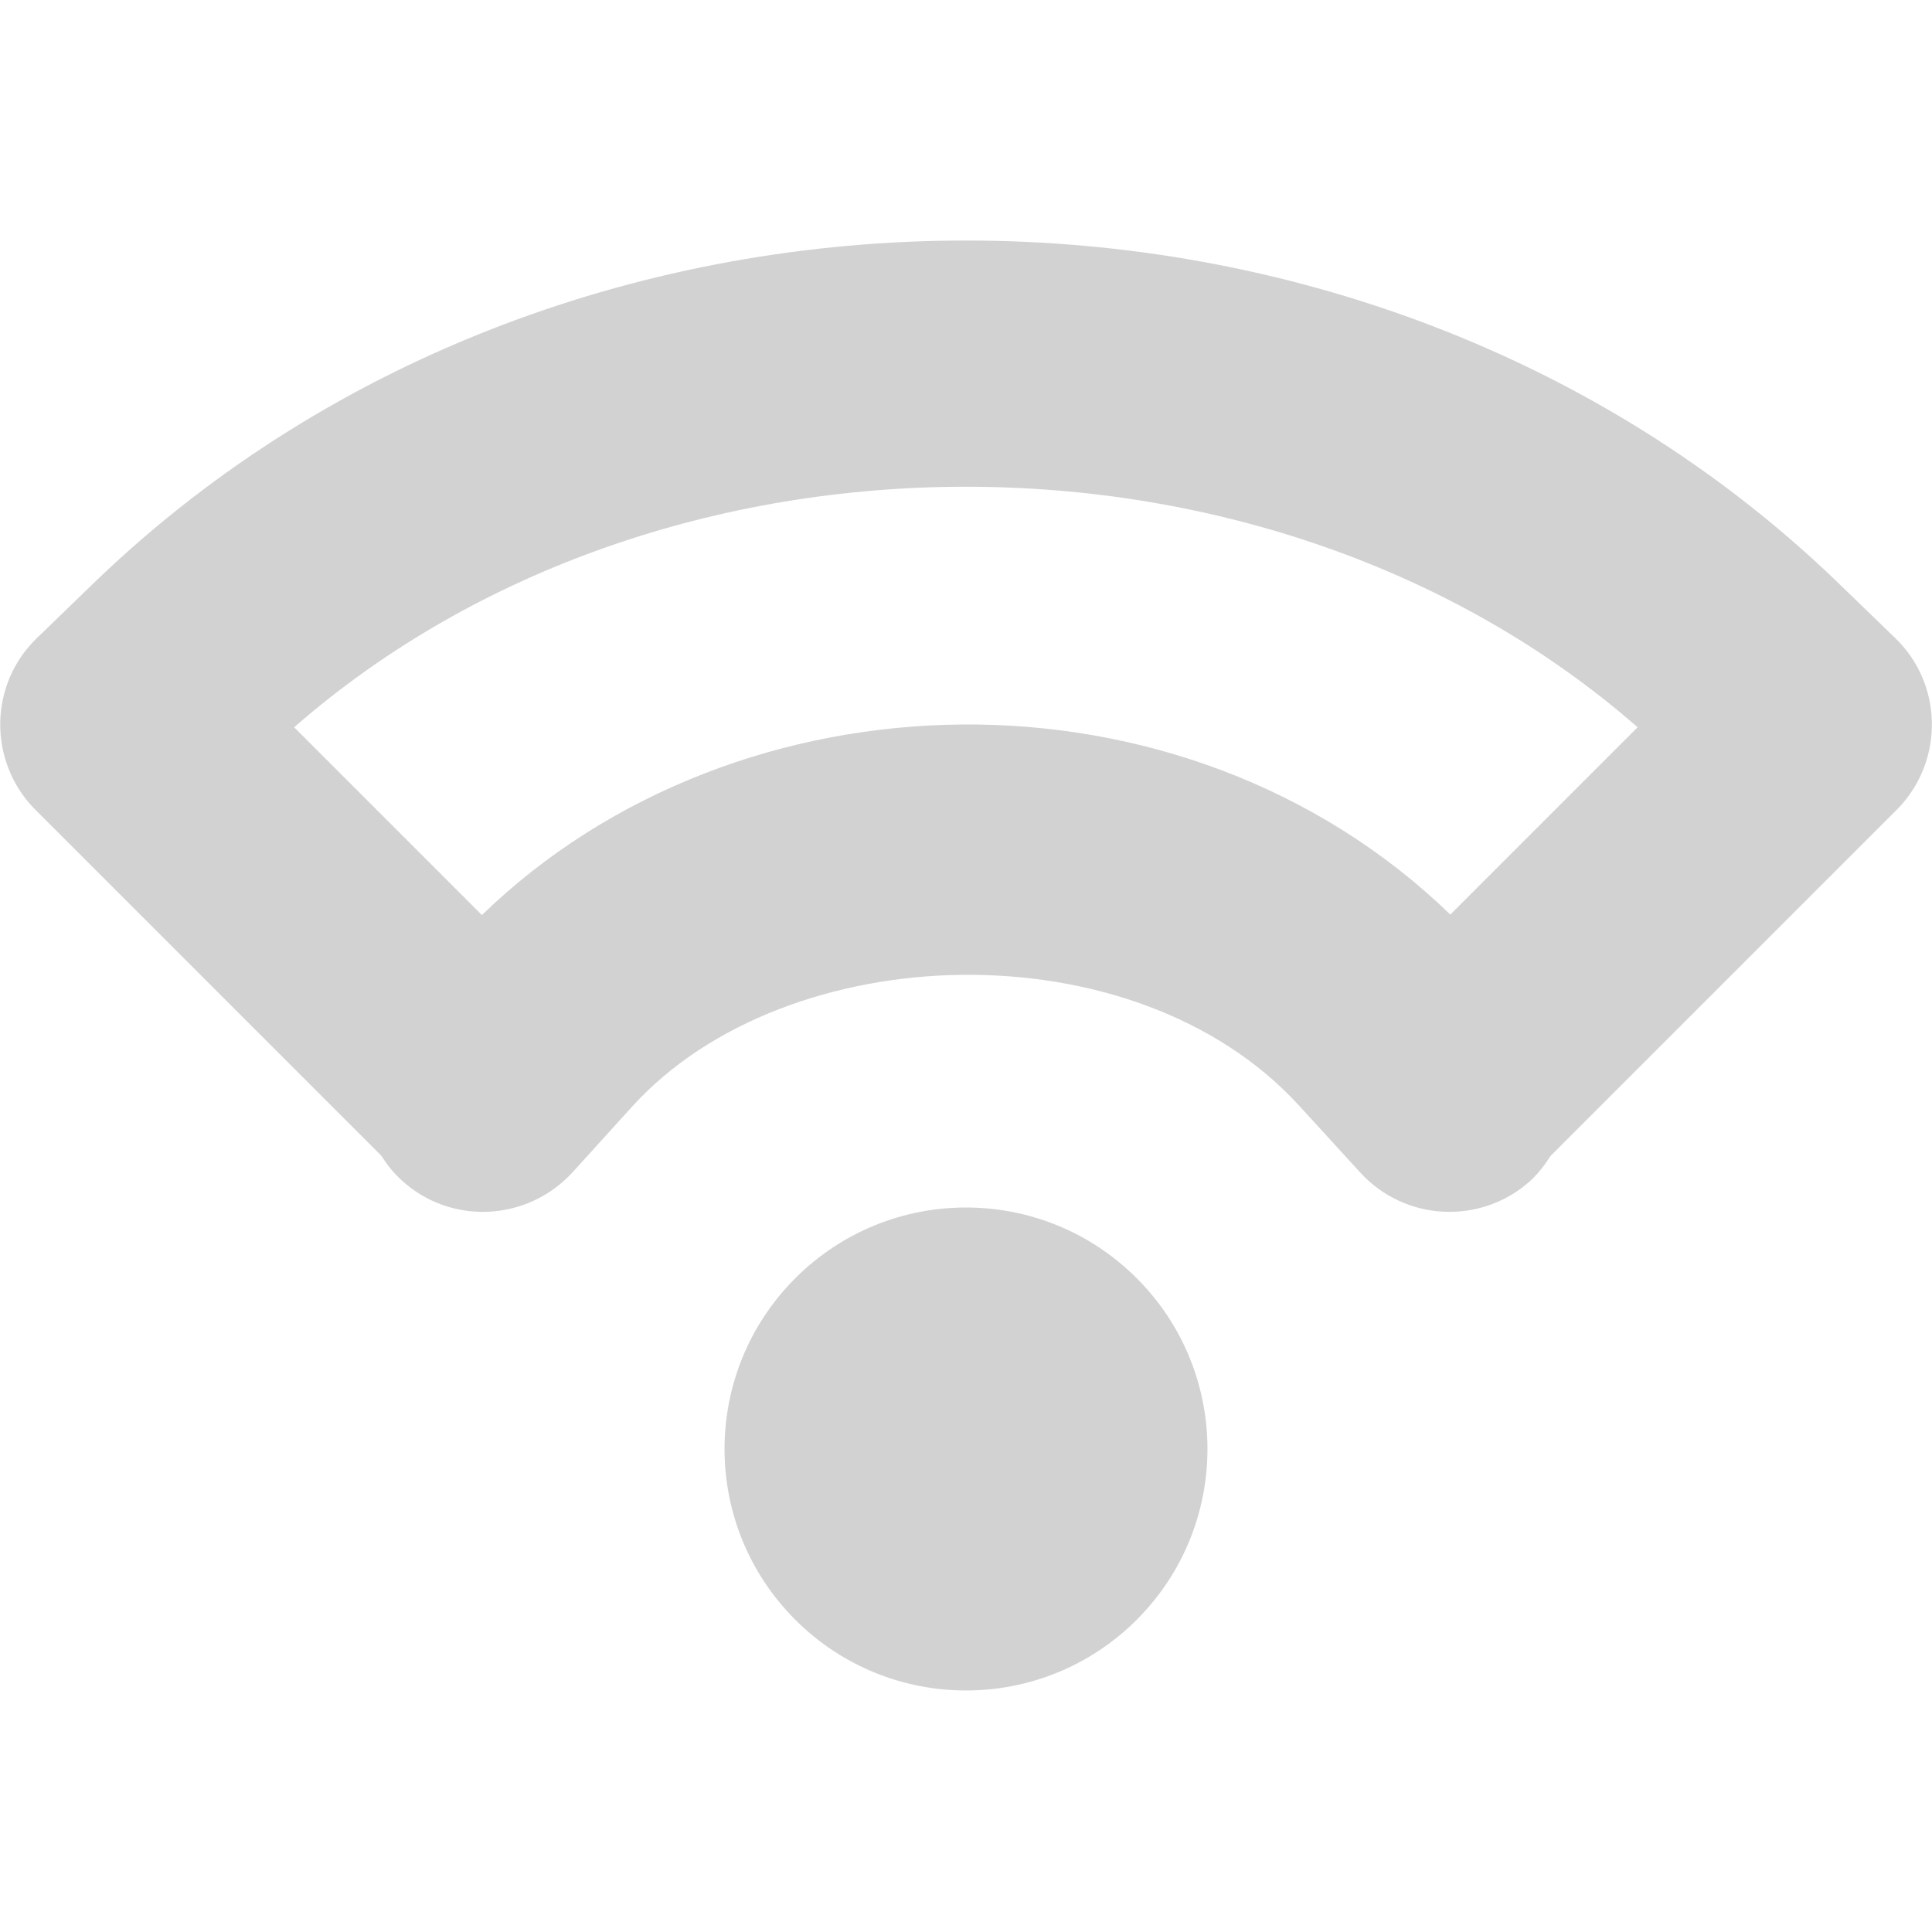
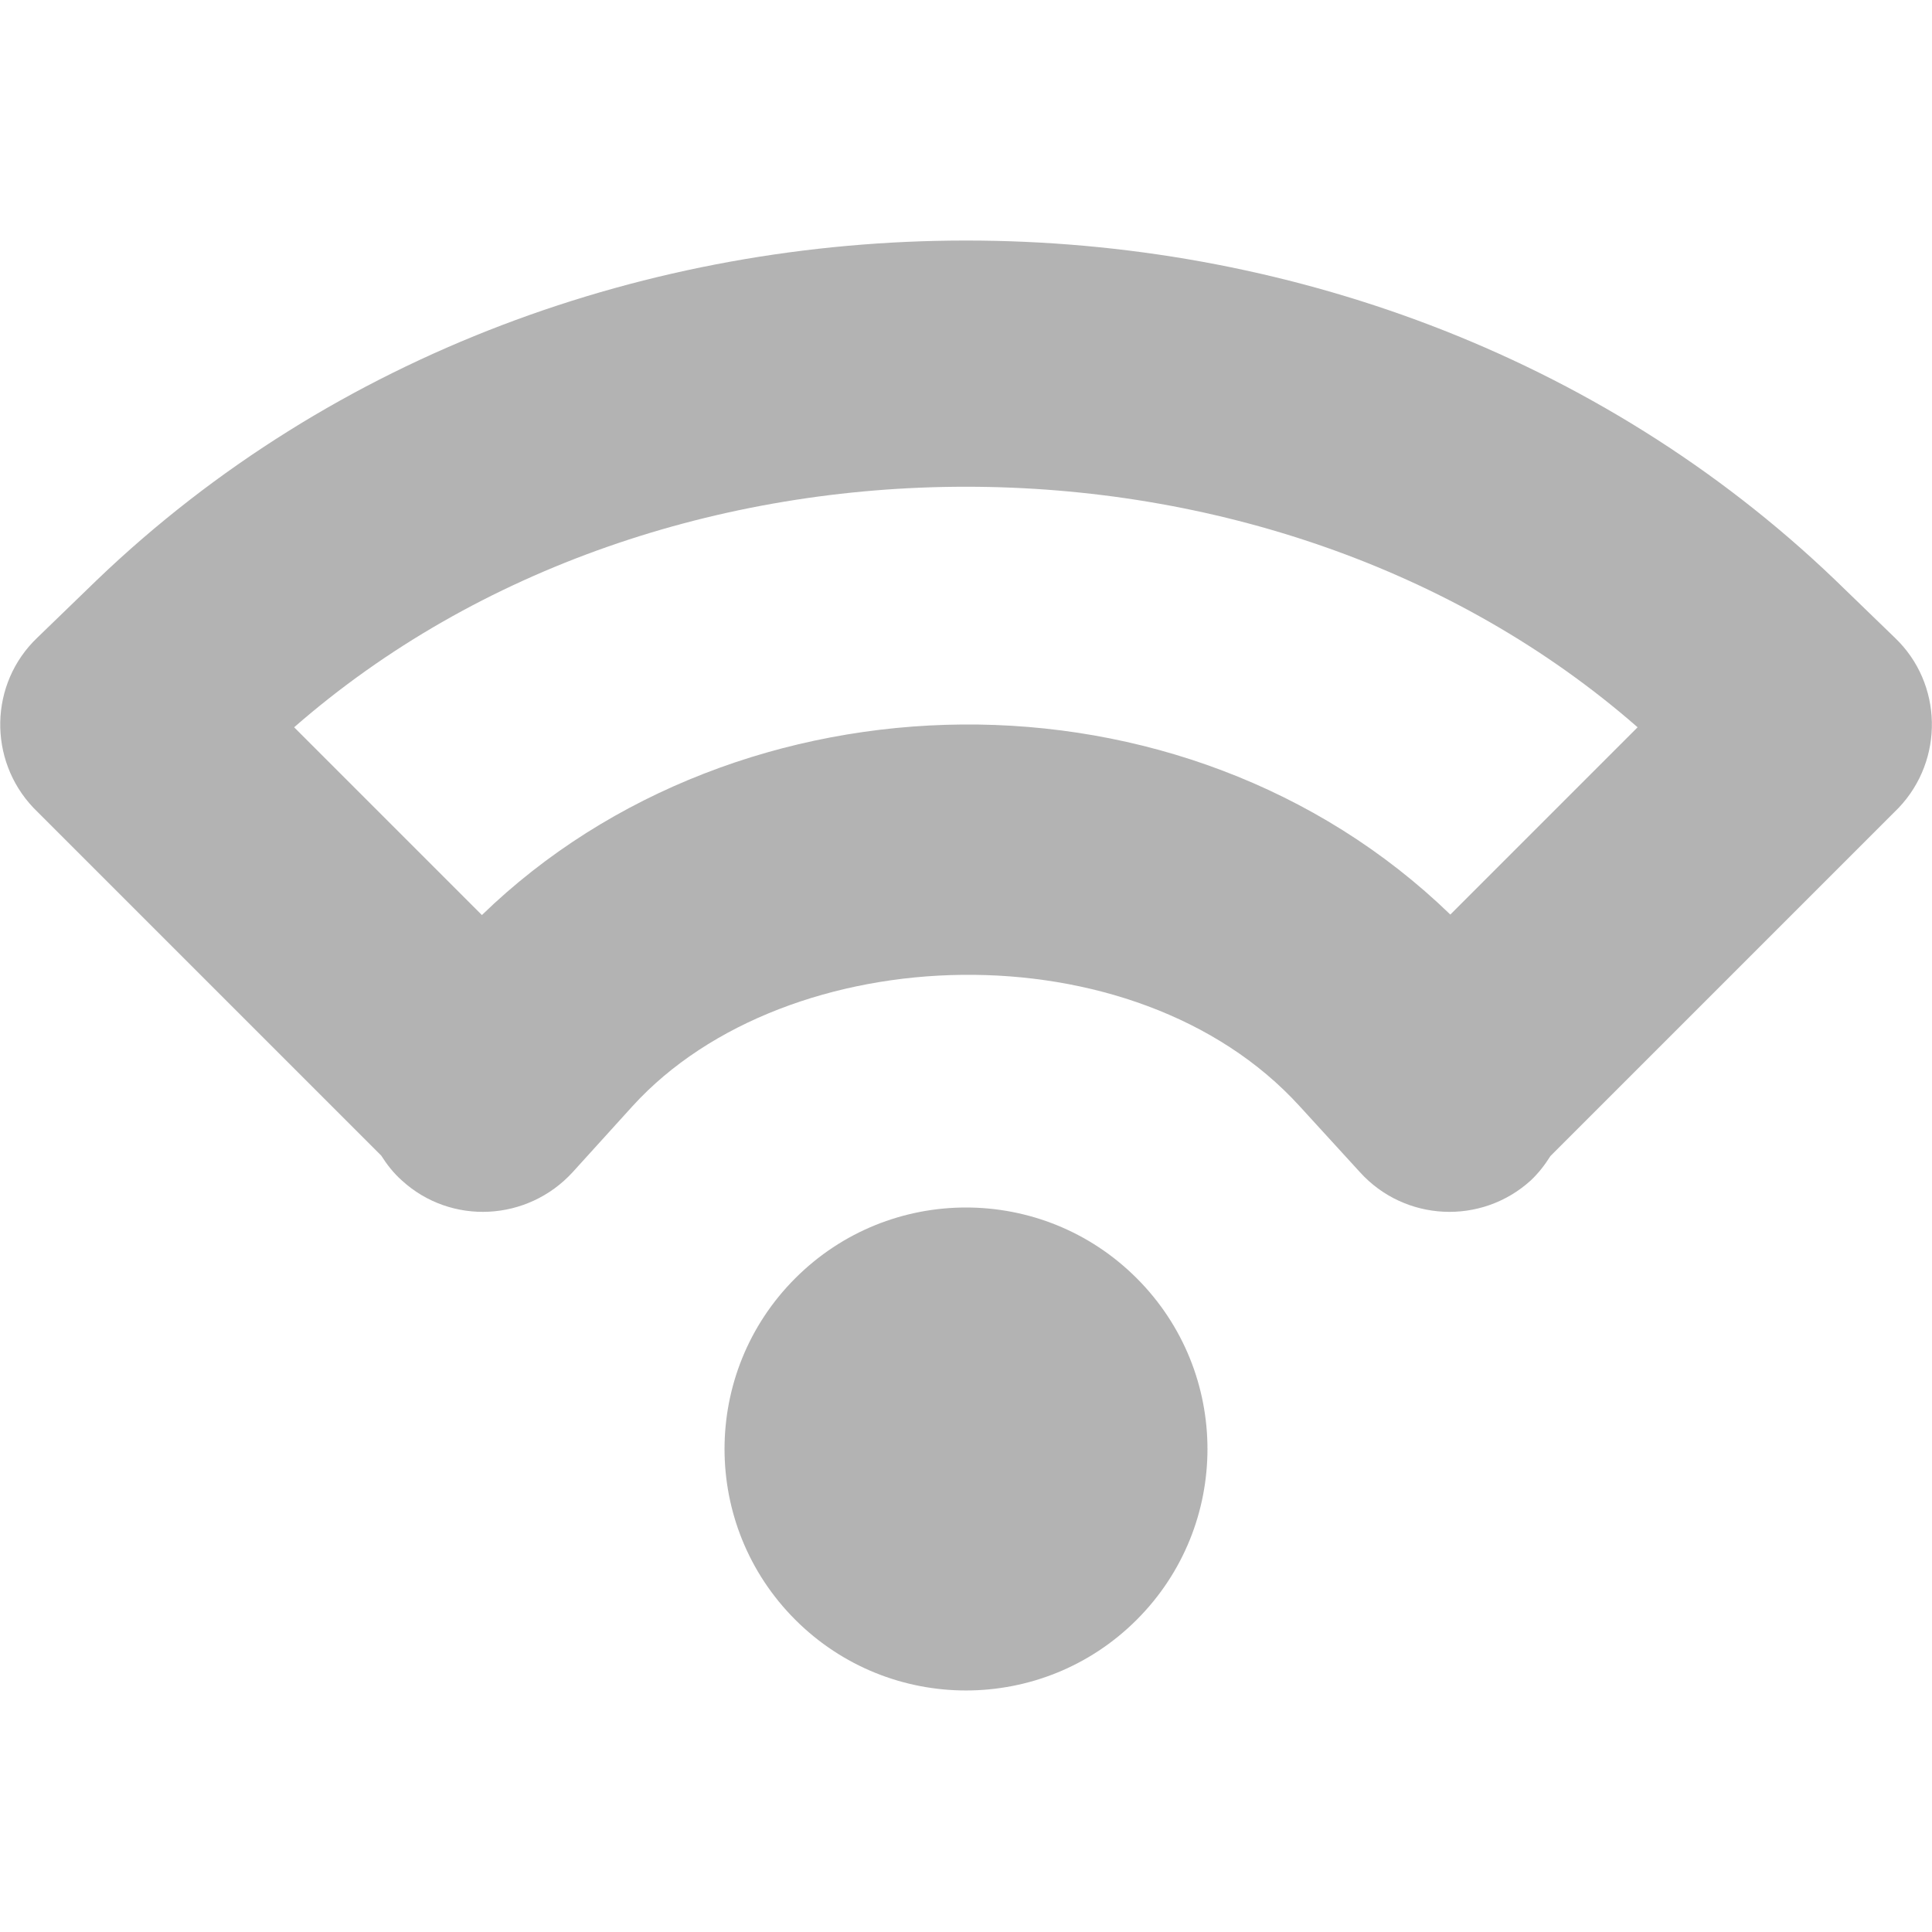
<svg xmlns="http://www.w3.org/2000/svg" height="16px" viewBox="0 0 16 16" width="16px">
-   <path d="m 8 1.992 c -2.617 0 -5.238 0.934 -7.195 2.809 l -0.496 0.48 c -0.398 0.379 -0.41 1.012 -0.031 1.41 c 0.004 0.004 0.012 0.012 0.016 0.016 l 2.863 2.863 c 0.047 0.074 0.102 0.145 0.172 0.207 c 0.406 0.371 1.039 0.34 1.414 -0.07 l 0.496 -0.547 c 1.277 -1.402 4.16 -1.496 5.523 0 l 0.5 0.547 c 0.371 0.41 1.004 0.441 1.414 0.07 c 0.066 -0.062 0.117 -0.129 0.164 -0.203 l 2.867 -2.867 c 0.004 -0.004 0.012 -0.012 0.016 -0.016 c 0.379 -0.398 0.367 -1.031 -0.031 -1.41 l -0.496 -0.48 c -1.957 -1.875 -4.578 -2.809 -7.195 -2.809 z m 0 2.039 c 2.023 0 4.043 0.664 5.562 1.992 l -1.551 1.551 c -1.105 -1.07 -2.582 -1.586 -4.043 -1.574 s -2.914 0.547 -3.977 1.578 l -1.555 -1.555 c 1.52 -1.328 3.539 -1.992 5.562 -1.992 z m 0 5.969 c -0.512 0 -1.023 0.195 -1.414 0.586 c -0.781 0.781 -0.781 2.047 0 2.828 s 2.047 0.781 2.828 0 s 0.781 -2.047 0 -2.828 c -0.391 -0.391 -0.902 -0.586 -1.414 -0.586 z m 0 0" fill="#808080" fill-opacity="0.349" />
+   <path d="m 8 1.992 c -2.617 0 -5.238 0.934 -7.195 2.809 l -0.496 0.48 c -0.398 0.379 -0.41 1.012 -0.031 1.41 c 0.004 0.004 0.012 0.012 0.016 0.016 l 2.863 2.863 c 0.047 0.074 0.102 0.145 0.172 0.207 c 0.406 0.371 1.039 0.34 1.414 -0.07 l 0.496 -0.547 c 1.277 -1.402 4.16 -1.496 5.523 0 l 0.5 0.547 c 0.371 0.41 1.004 0.441 1.414 0.07 c 0.066 -0.062 0.117 -0.129 0.164 -0.203 l 2.867 -2.867 c 0.004 -0.004 0.012 -0.012 0.016 -0.016 c 0.379 -0.398 0.367 -1.031 -0.031 -1.41 l -0.496 -0.48 c -1.957 -1.875 -4.578 -2.809 -7.195 -2.809 z m 0 2.039 c 2.023 0 4.043 0.664 5.562 1.992 l -1.551 1.551 c -1.105 -1.07 -2.582 -1.586 -4.043 -1.574 s -2.914 0.547 -3.977 1.578 l -1.555 -1.555 c 1.52 -1.328 3.539 -1.992 5.562 -1.992 z m 0 5.969 c -0.512 0 -1.023 0.195 -1.414 0.586 c -0.781 0.781 -0.781 2.047 0 2.828 s 2.047 0.781 2.828 0 s 0.781 -2.047 0 -2.828 c -0.391 -0.391 -0.902 -0.586 -1.414 -0.586 z m 0 0" fill="#808080" fill-opacity="0.6" />
</svg>
